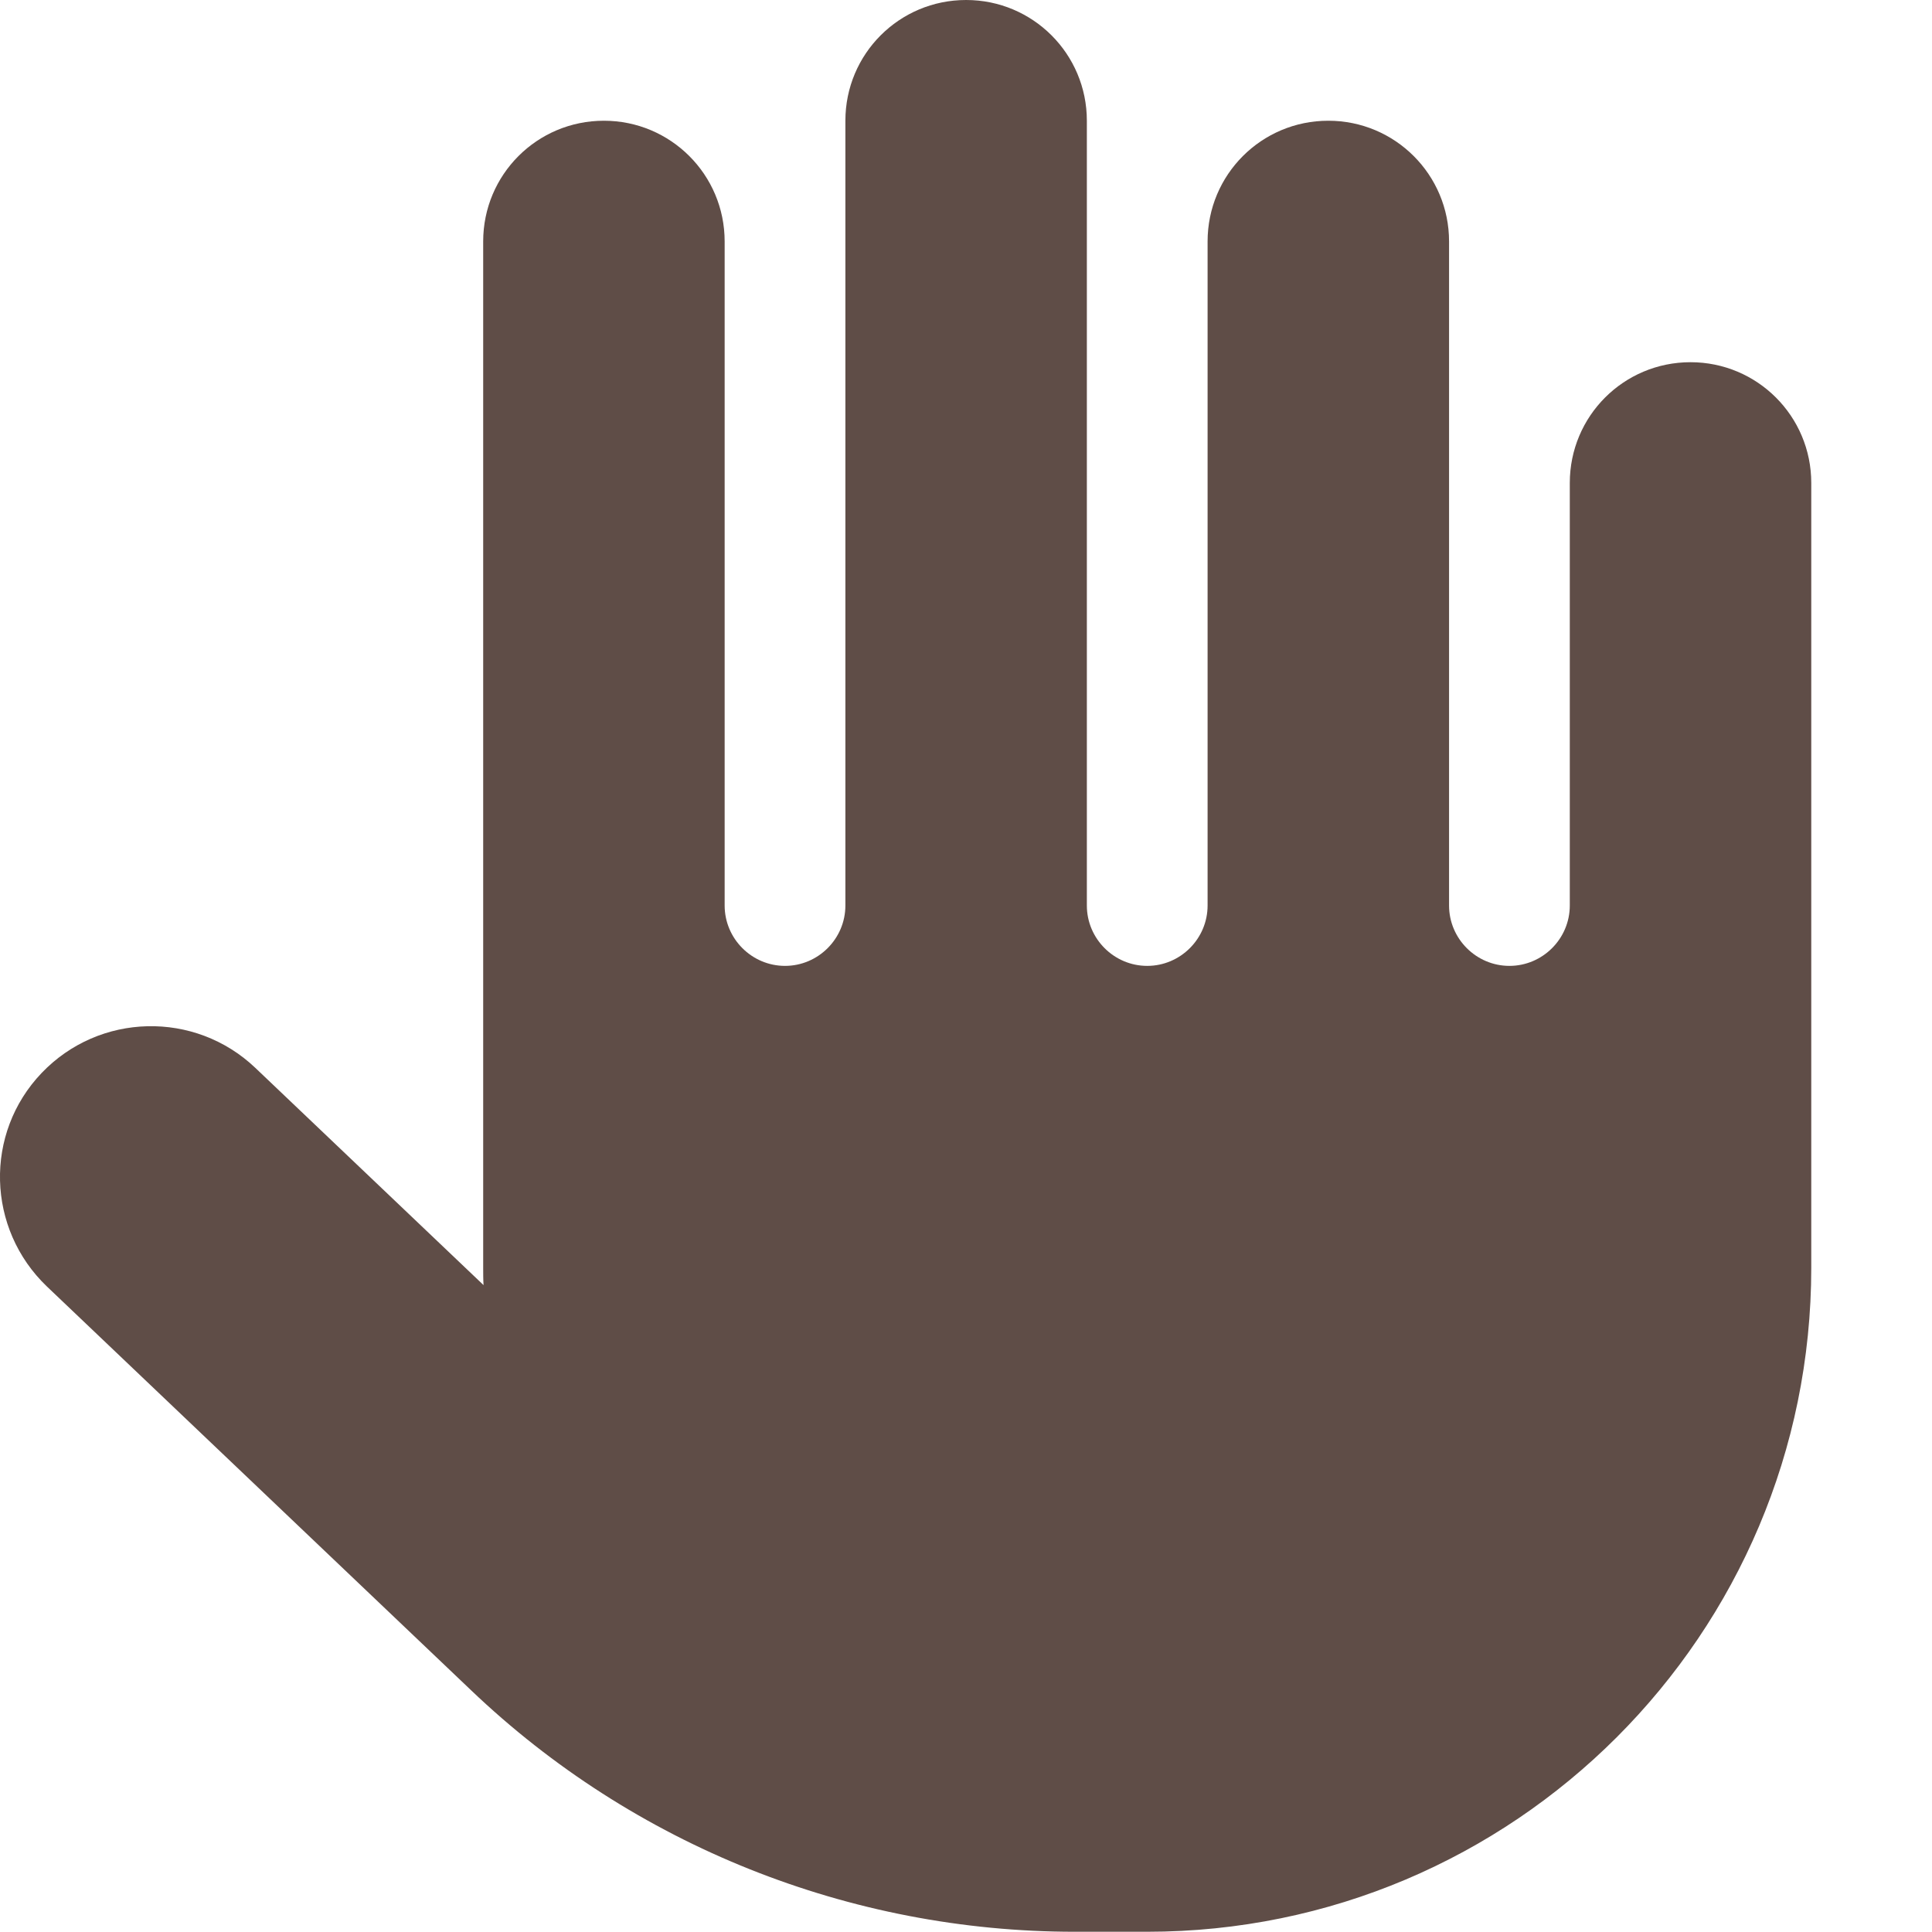
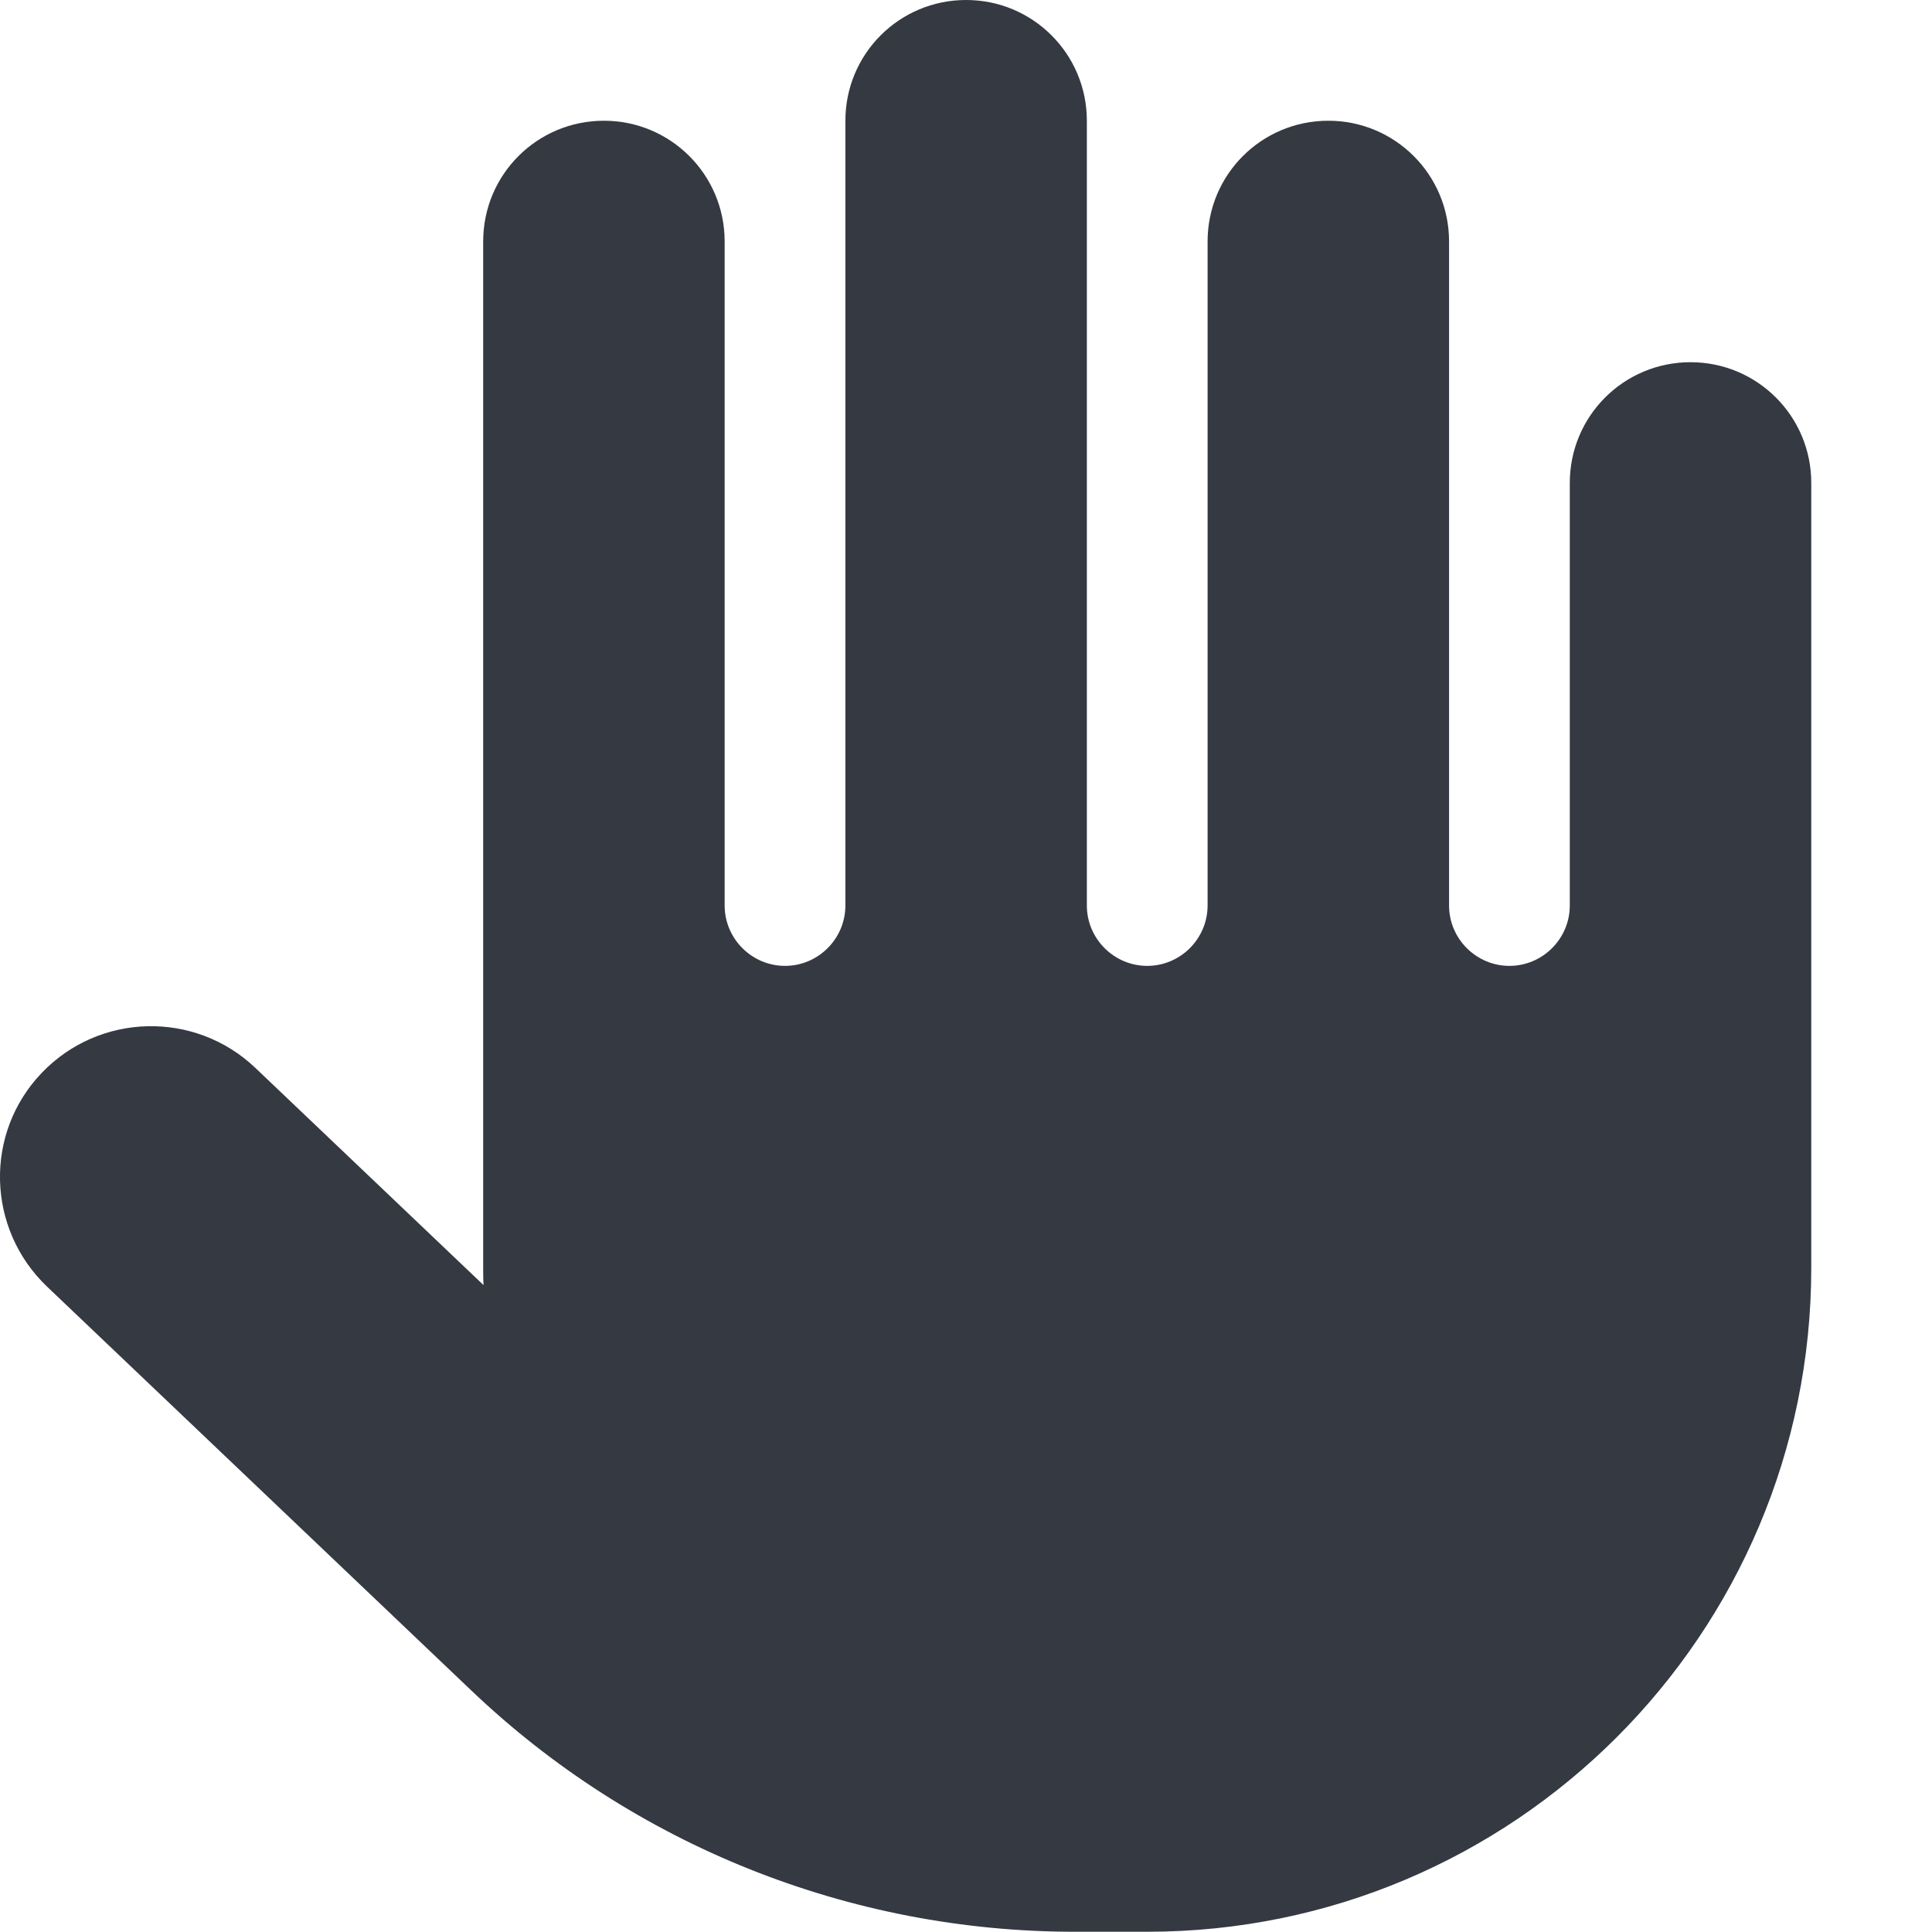
<svg xmlns="http://www.w3.org/2000/svg" preserveAspectRatio="none" overflow="visible" style="display: block;" width="16.002" height="16" viewBox="0 0 16.002 16" fill="none">
  <g id="Img">
-     <path id="Vector" d="M9.002 1C9.002 0.447 8.555 0 8.002 0C7.448 0 7.002 0.447 7.002 1V7.5C7.002 7.775 6.777 8 6.502 8C6.227 8 6.002 7.775 6.002 7.5V2C6.002 1.447 5.555 1 5.002 1C4.448 1 4.002 1.447 4.002 2V10.5C4.002 10.547 4.002 10.597 4.005 10.644L2.114 8.844C1.614 8.369 0.823 8.387 0.345 8.887C-0.133 9.387 -0.111 10.178 0.389 10.656L3.902 14C5.248 15.284 7.039 16 8.902 16H9.502C12.539 16 15.002 13.537 15.002 10.5V4C15.002 3.447 14.555 3 14.002 3C13.448 3 13.002 3.447 13.002 4V7.5C13.002 7.775 12.777 8 12.502 8C12.227 8 12.002 7.775 12.002 7.5V2C12.002 1.447 11.555 1 11.002 1C10.448 1 10.002 1.447 10.002 2V7.5C10.002 7.775 9.777 8 9.502 8C9.227 8 9.002 7.775 9.002 7.5V1Z" fill="#5F4D47" />
+     <path id="Vector" d="M9.002 1C9.002 0.447 8.555 0 8.002 0C7.448 0 7.002 0.447 7.002 1V7.5C7.002 7.775 6.777 8 6.502 8C6.227 8 6.002 7.775 6.002 7.5V2C6.002 1.447 5.555 1 5.002 1C4.448 1 4.002 1.447 4.002 2V10.5C4.002 10.547 4.002 10.597 4.005 10.644L2.114 8.844C1.614 8.369 0.823 8.387 0.345 8.887C-0.133 9.387 -0.111 10.178 0.389 10.656L3.902 14C5.248 15.284 7.039 16 8.902 16H9.502C12.539 16 15.002 13.537 15.002 10.5V4C15.002 3.447 14.555 3 14.002 3C13.448 3 13.002 3.447 13.002 4V7.5C13.002 7.775 12.777 8 12.502 8C12.227 8 12.002 7.775 12.002 7.5V2C12.002 1.447 11.555 1 11.002 1C10.448 1 10.002 1.447 10.002 2V7.5C10.002 7.775 9.777 8 9.502 8C9.227 8 9.002 7.775 9.002 7.5V1Z" fill="#343942" />
  </g>
</svg>
